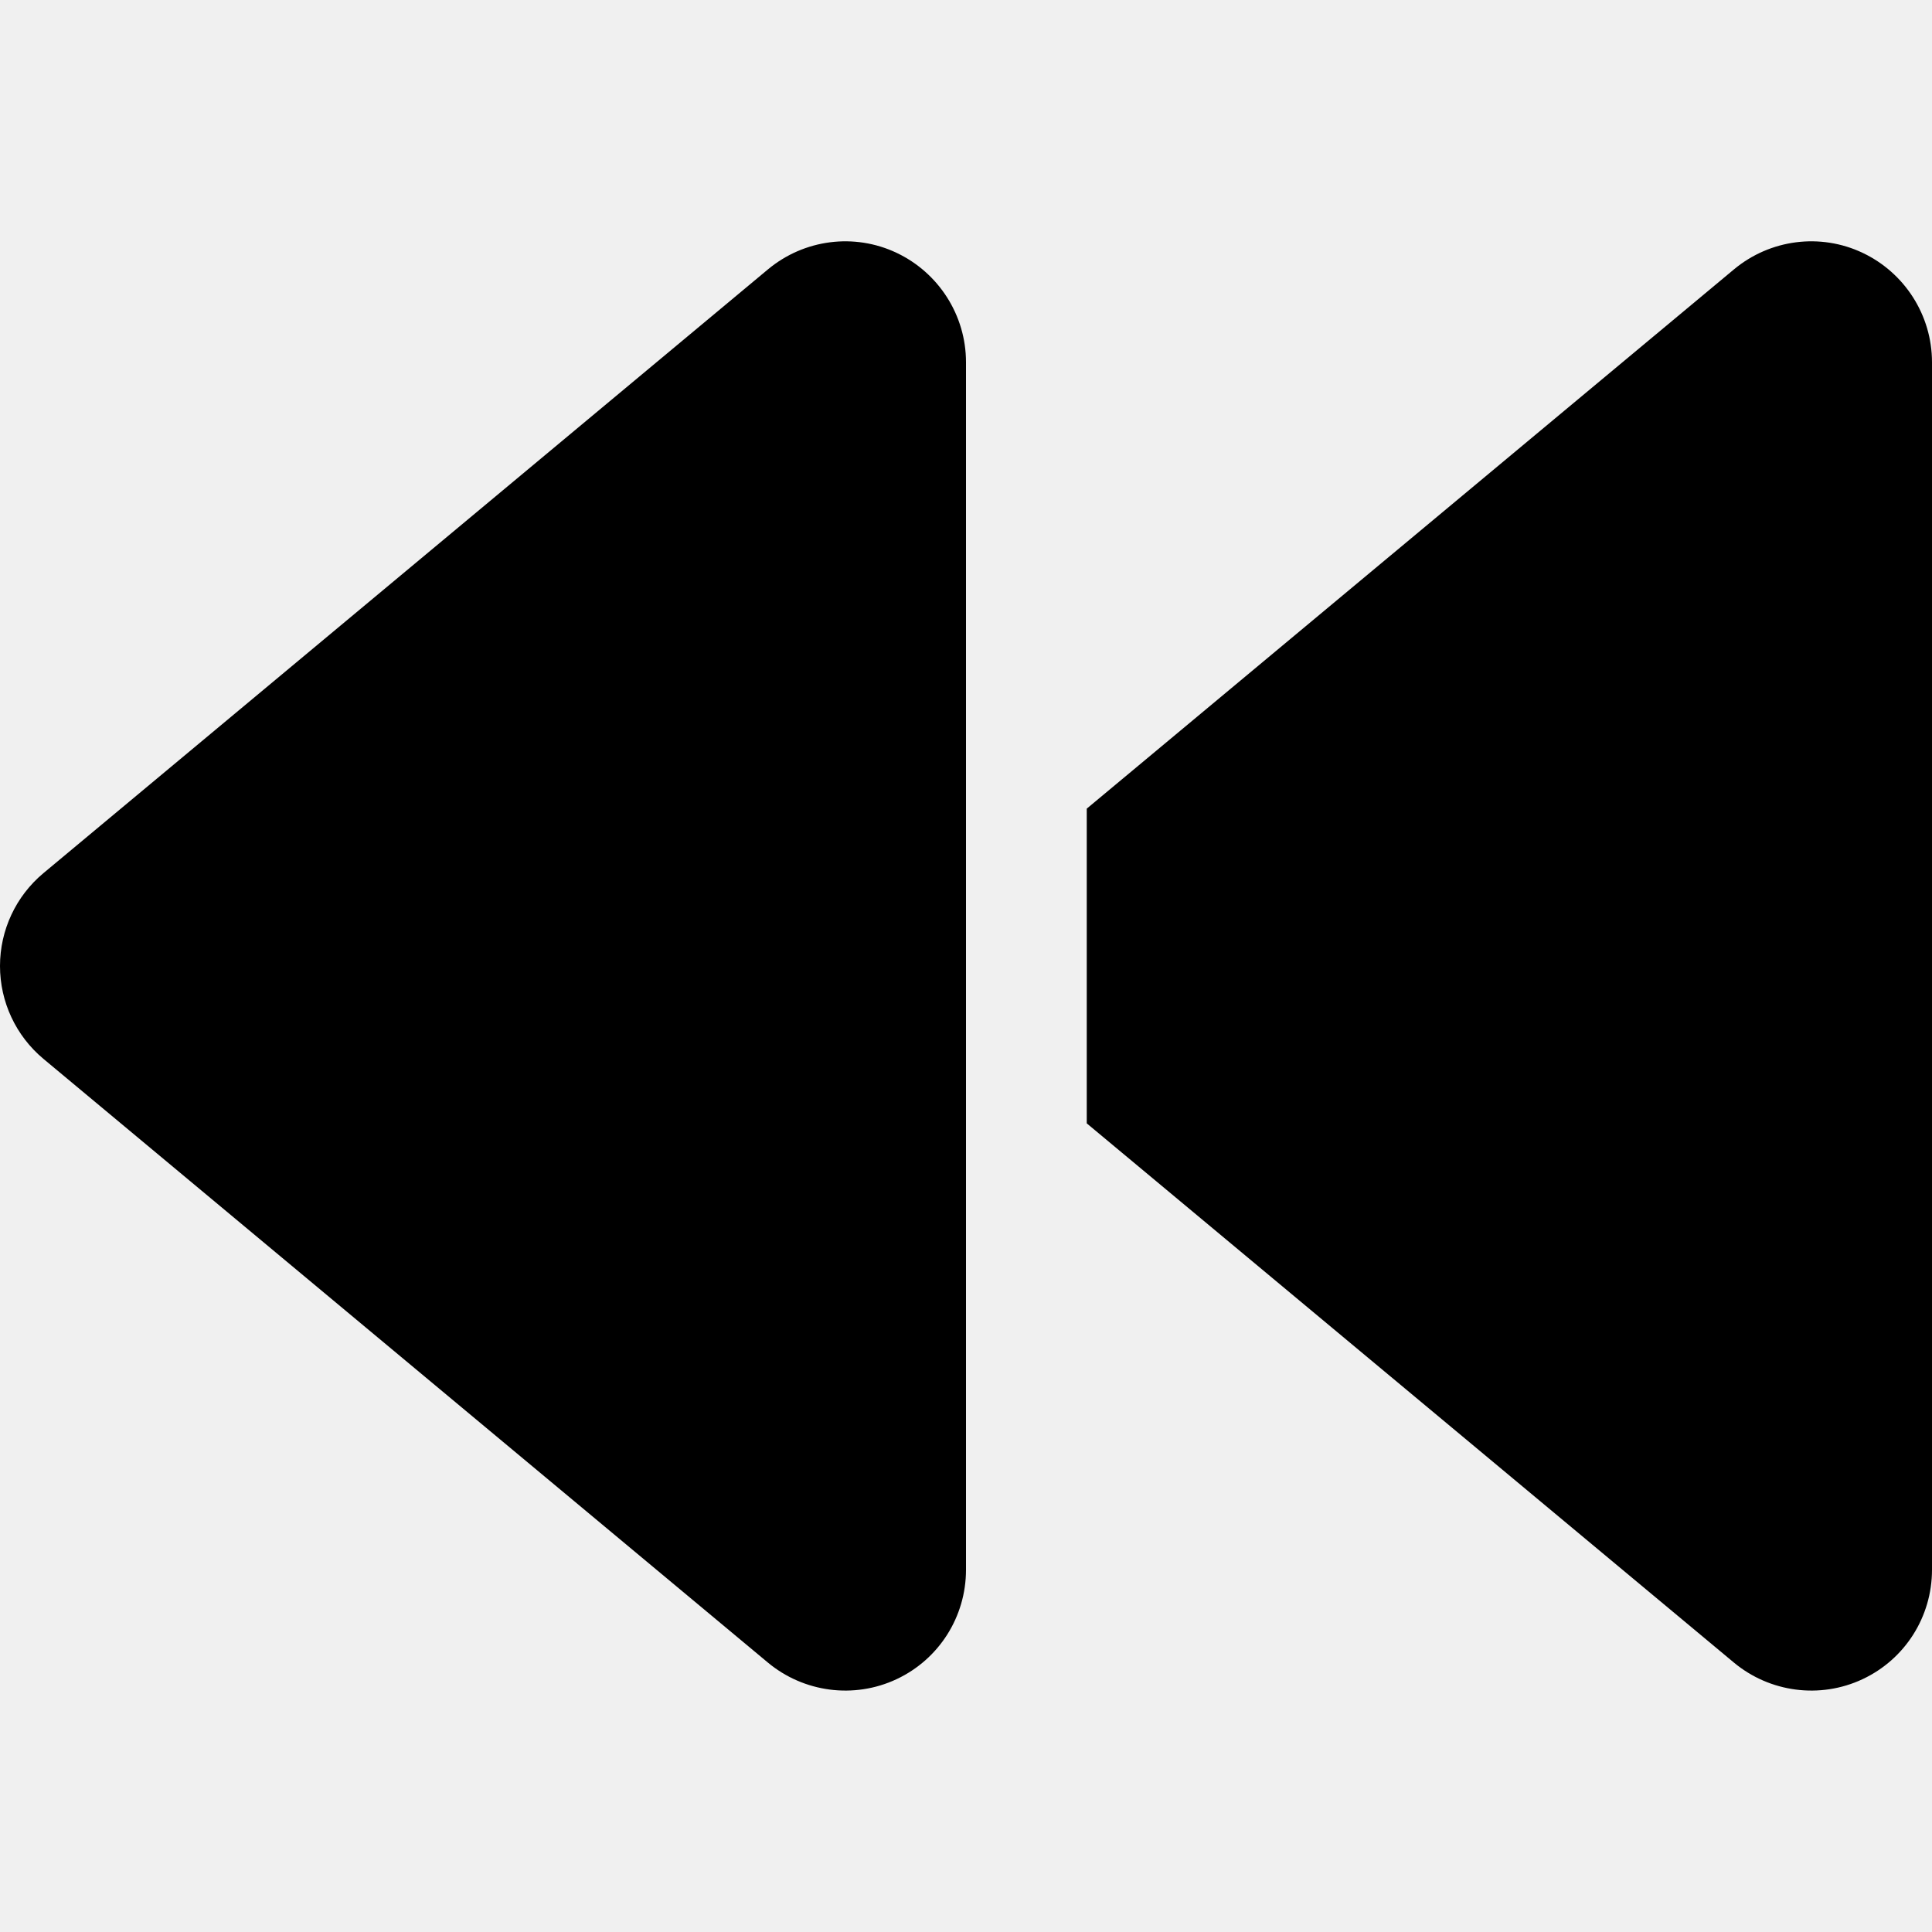
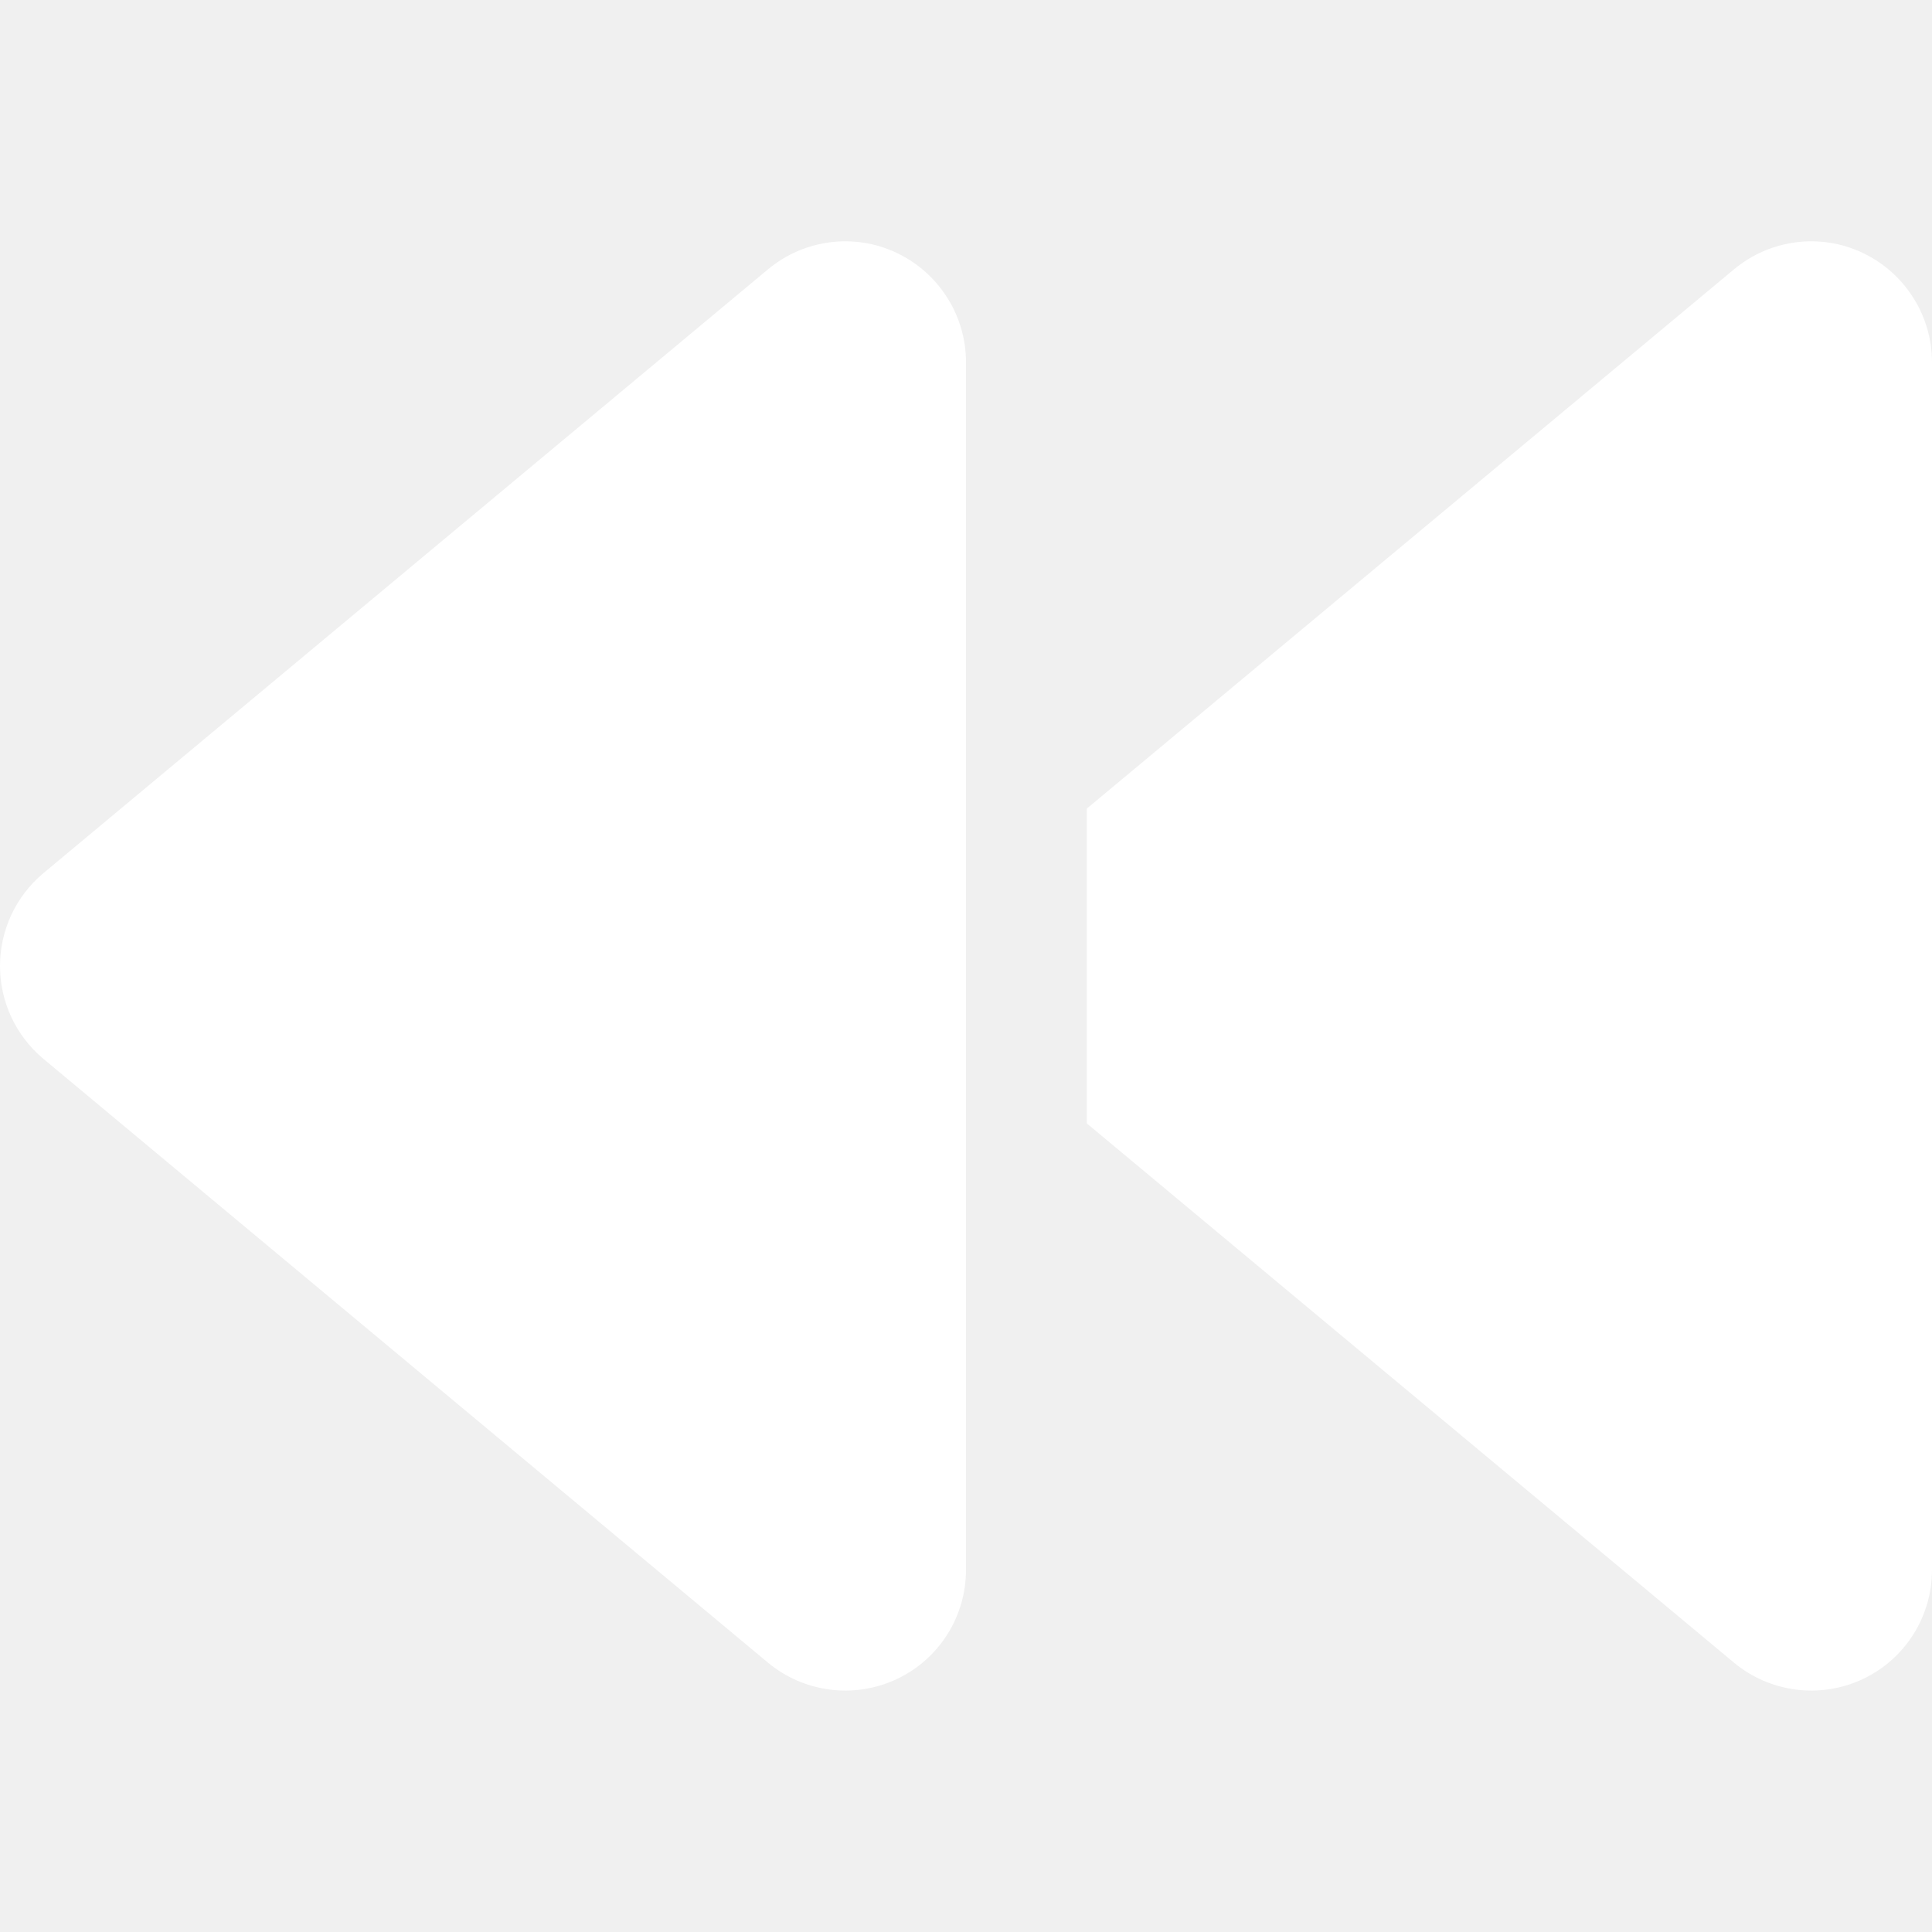
<svg xmlns="http://www.w3.org/2000/svg" viewBox="0 0 512 512">
-   <path fill="currentColor" d="M459.5 440.6c9.5 7.9 22.8 9.7 34.1 4.4s18.4-16.6 18.4-29V96c0-12.4-7.2-23.7-18.4-29s-24.5-3.6-34.1 4.4L288 214.3V256v41.7L459.5 440.6zM256 352V256 128 96c0-12.4-7.2-23.7-18.4-29s-24.5-3.6-34.1 4.4l-192 160C4.2 237.5 0 246.5 0 256s4.2 18.5 11.5 24.6l192 160c9.5 7.9 22.8 9.7 34.1 4.4s18.4-16.6 18.4-29V352z" />
+   <path fill="#ffffff" d="M459.5 440.6c9.5 7.9 22.8 9.7 34.1 4.4s18.4-16.6 18.4-29V96c0-12.4-7.2-23.7-18.4-29s-24.5-3.6-34.1 4.4L288 214.3V256v41.7L459.5 440.6zM256 352V256 128 96c0-12.4-7.2-23.7-18.4-29s-24.5-3.6-34.1 4.4l-192 160C4.2 237.5 0 246.5 0 256s4.2 18.5 11.5 24.6l192 160c9.5 7.9 22.8 9.7 34.1 4.4s18.4-16.6 18.4-29V352z" />
</svg>
